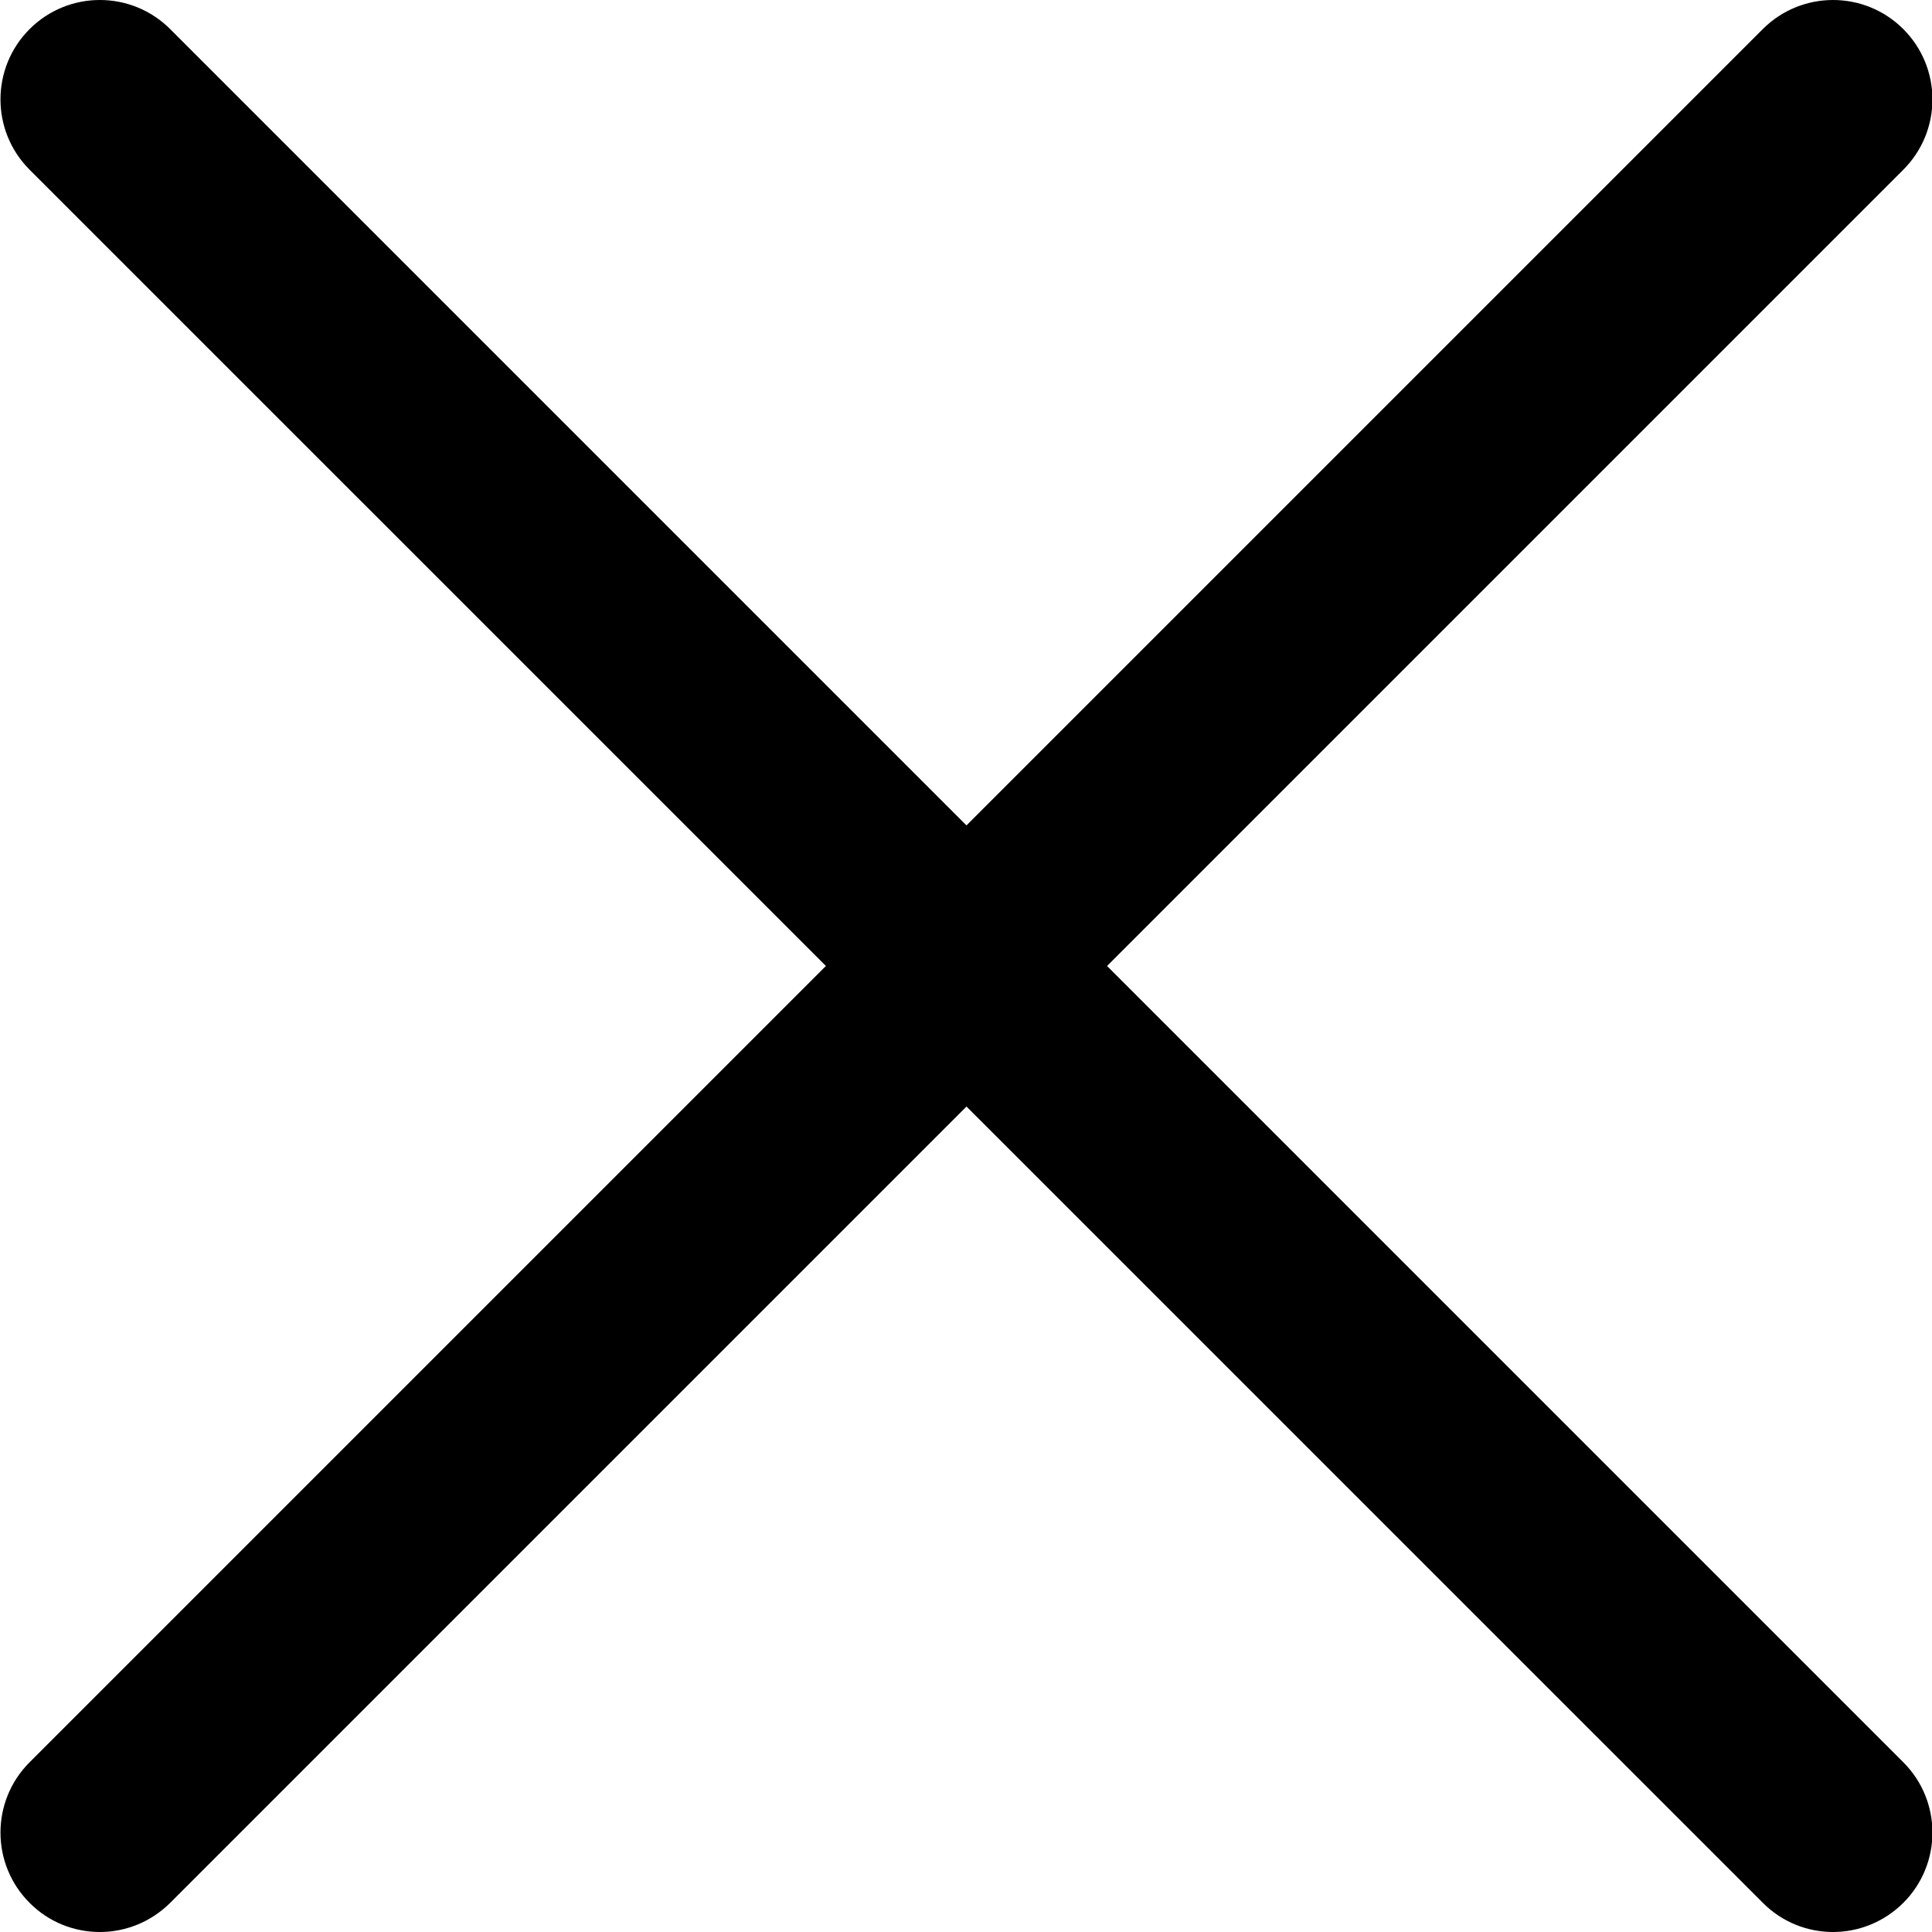
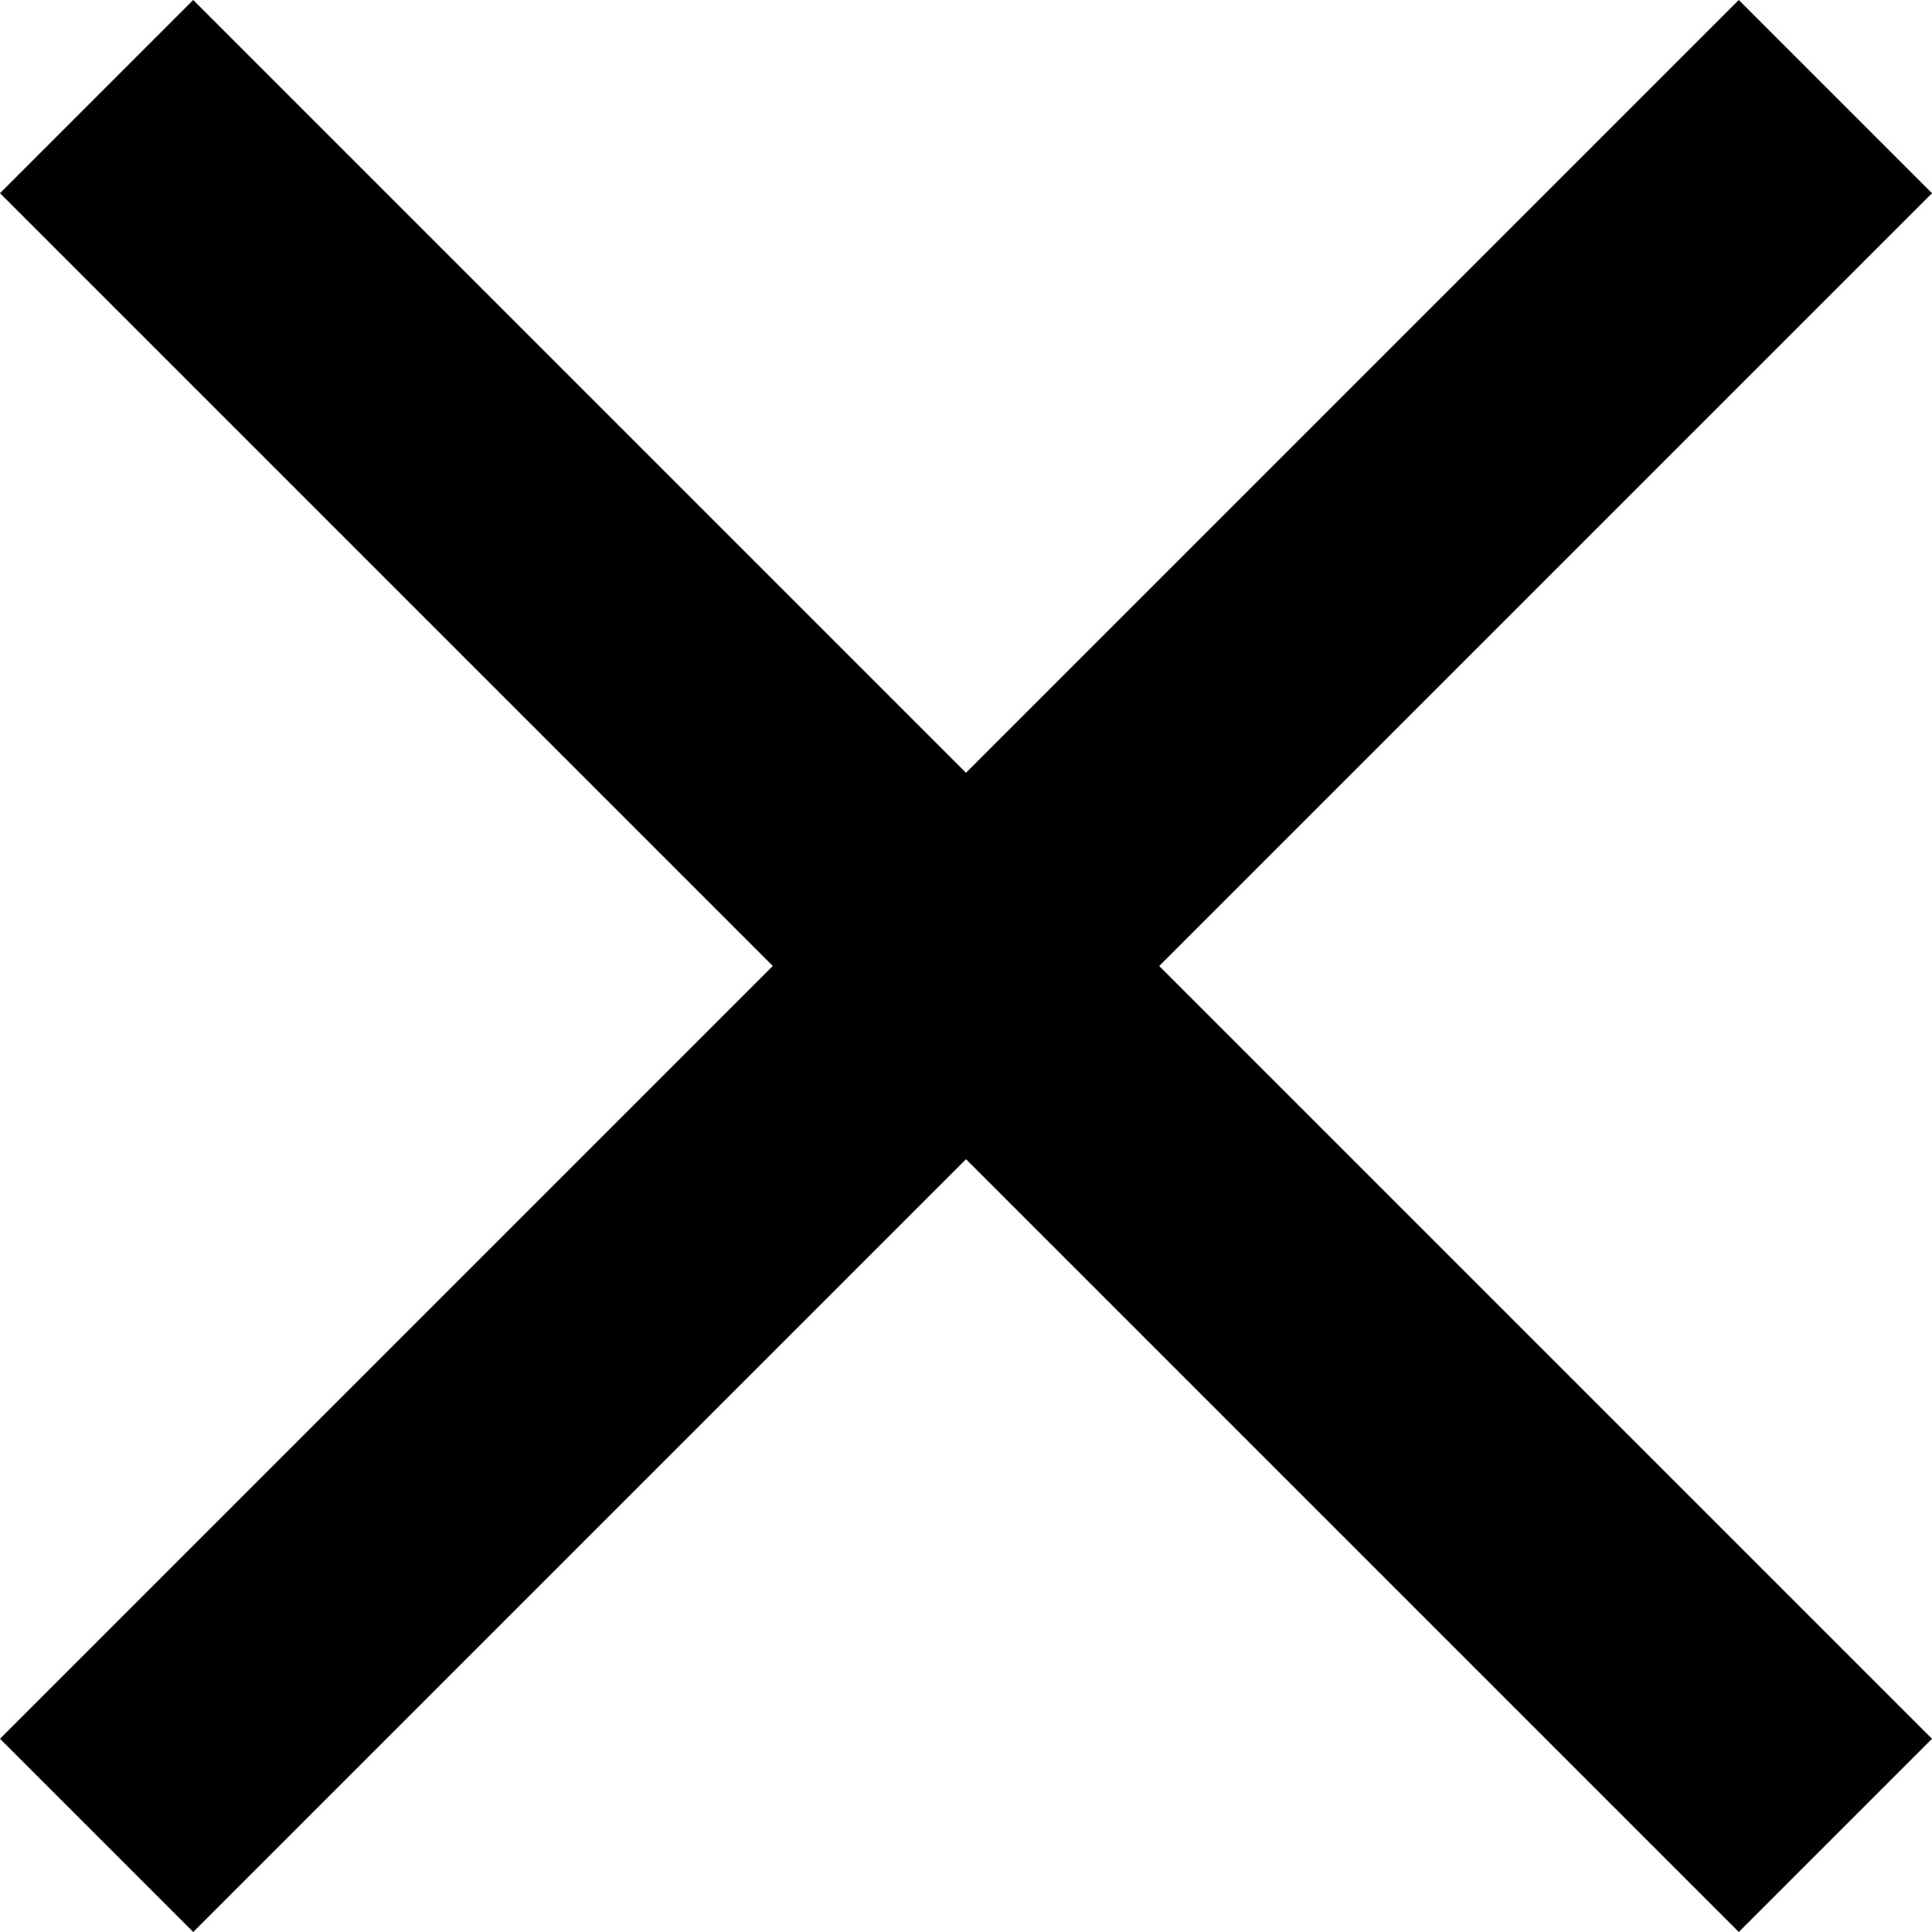
- <svg xmlns="http://www.w3.org/2000/svg" height="311pt" viewBox="0 0 311 311.077" width="311pt">
-   <path d="m16.035 311.078c-4.098 0-8.195-1.559-11.309-4.695-6.25-6.25-6.25-16.383 0-22.633l279.062-279.062c6.25-6.25 16.383-6.25 22.633 0s6.25 16.383 0 22.637l-279.059 279.059c-3.137 3.117-7.234 4.695-11.328 4.695zm0 0" />
-   <path d="m295.117 311.078c-4.098 0-8.191-1.559-11.309-4.695l-279.082-279.059c-6.25-6.254-6.25-16.387 0-22.637s16.383-6.25 22.637 0l279.059 279.062c6.25 6.25 6.25 16.383 0 22.633-3.137 3.117-7.23 4.695-11.305 4.695zm0 0" />
+ <svg xmlns="http://www.w3.org/2000/svg" version="1.1" id="Capa_1" x="0px" y="0px" width="357px" height="357px" viewBox="0 0 357 357" style="enable-background:new 0 0 357 357;" xml:space="preserve">
+   <g>
+     <g id="clear">
+       <polygon points="357,35.7 321.3,0 178.5,142.8 35.7,0 0,35.7 142.8,178.5 0,321.3 35.7,357 178.5,214.2 321.3,357 357,321.3     214.2,178.5   " />
+     </g>
+   </g>
+   <g>
+ </g>
+   <g>
+ </g>
+   <g>
+ </g>
+   <g>
+ </g>
+   <g>
+ </g>
+   <g>
+ </g>
+   <g>
+ </g>
+   <g>
+ </g>
+   <g>
+ </g>
+   <g>
+ </g>
+   <g>
+ </g>
+   <g>
+ </g>
+   <g>
+ </g>
+   <g>
+ </g>
+   <g>
+ </g>
</svg>
